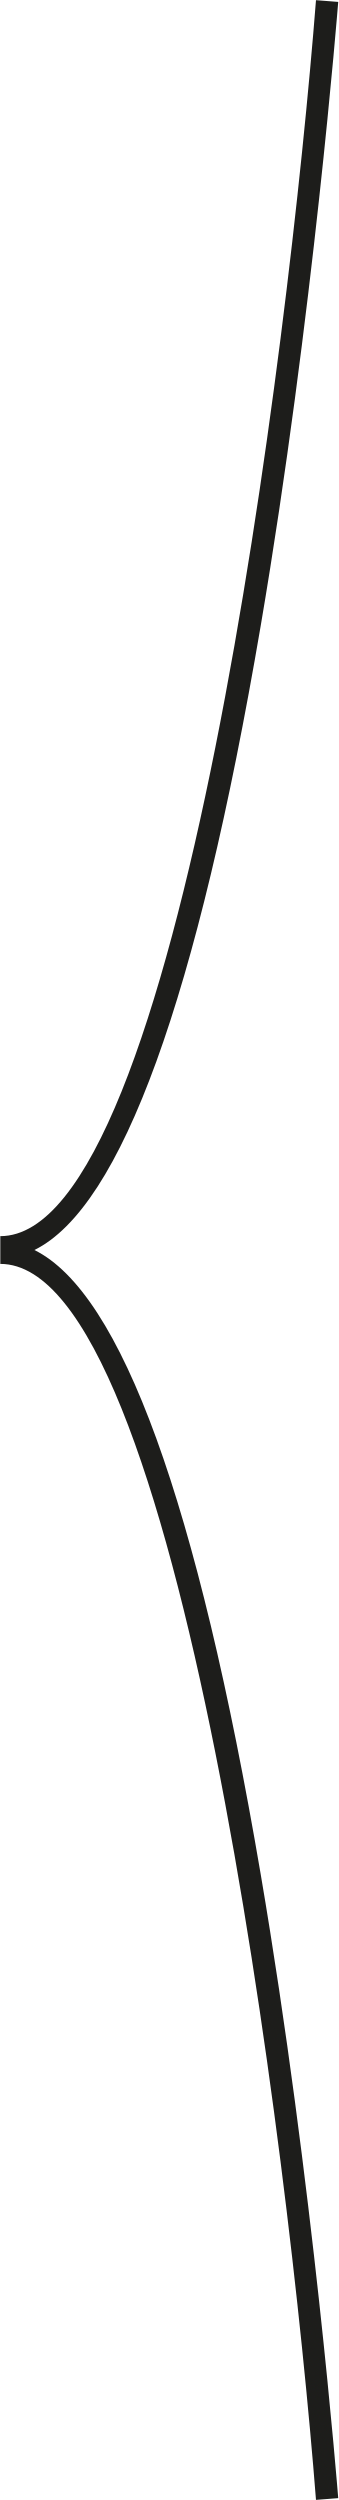
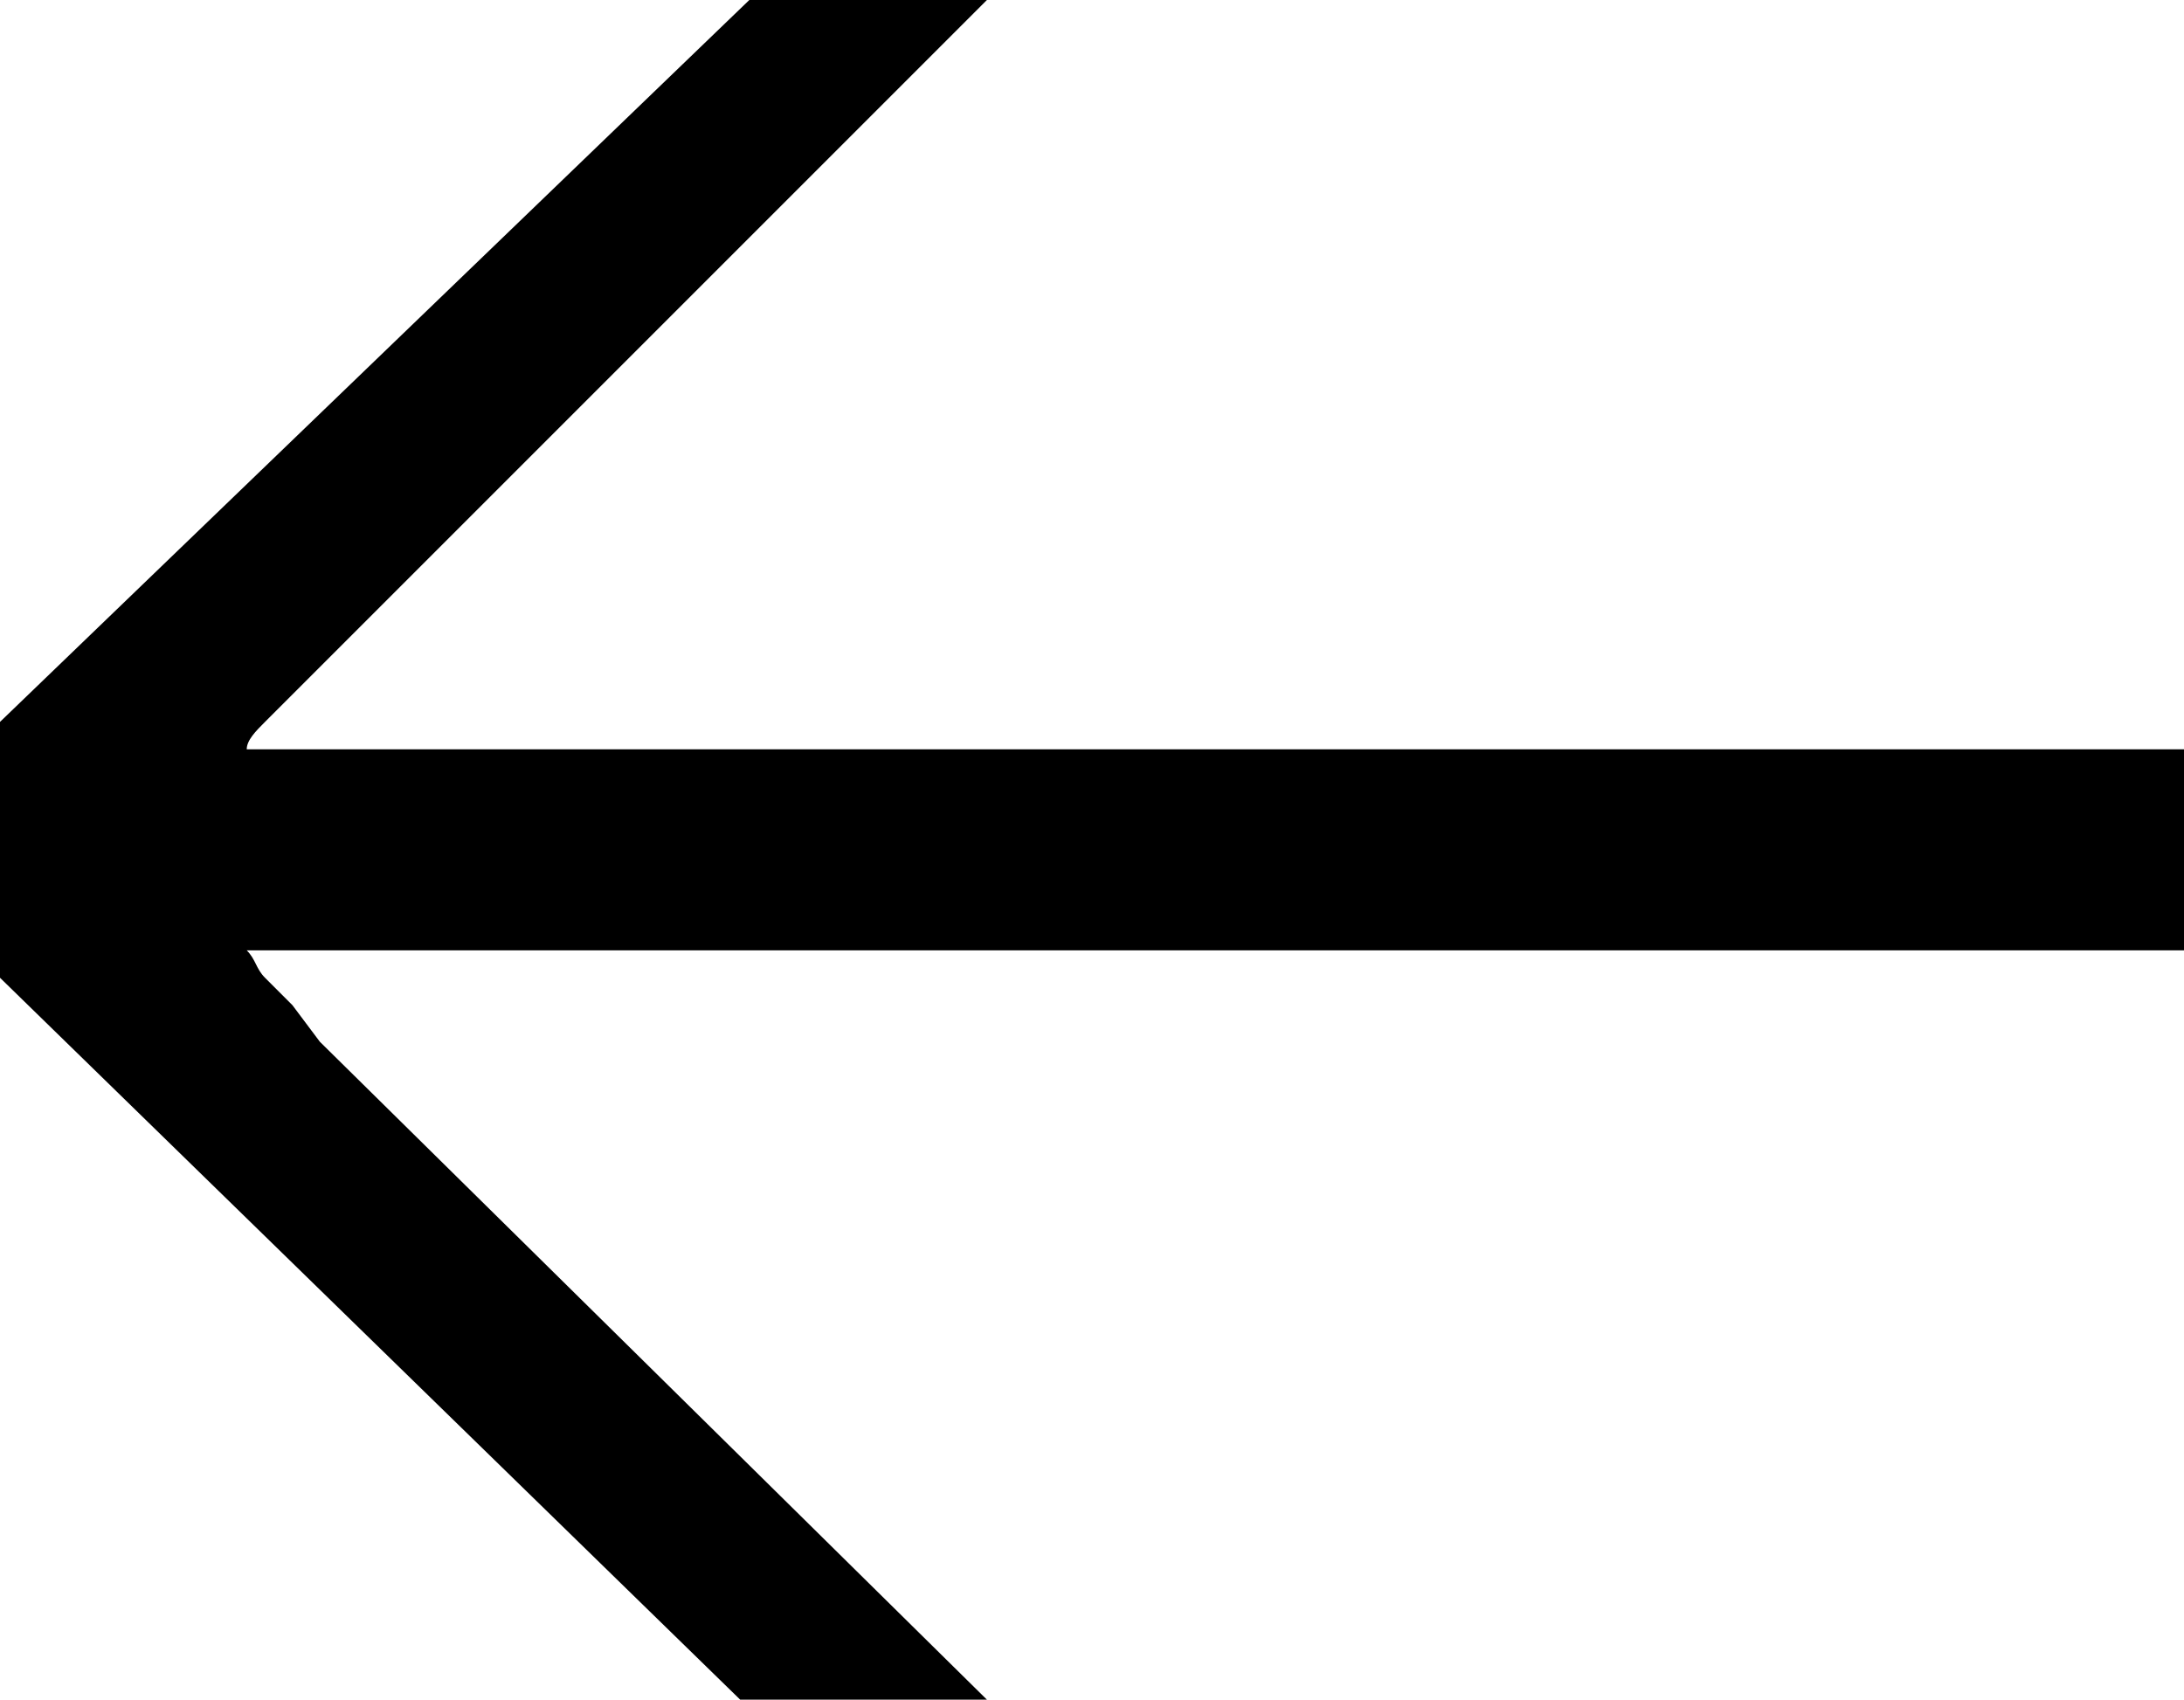
- <svg xmlns="http://www.w3.org/2000/svg" version="1.1" id="Layer_1" x="0px" y="0px" width="45.5px" height="336.359px" viewBox="-104.609 -132.449 45.5 336.359" enable-background="new -104.609 -132.449 45.5 336.359" xml:space="preserve">
-   <path fill="#1D1D1B" d="M-99.98,35.733c11.701-5.773,21.924-33.929,30.441-83.952c7.066-41.506,10.401-83.553,10.435-83.973  l-2.991-0.234c-3.621,46.254-18.31,166.293-42.472,166.293V34.6v2.268v0.733c24.162,0,38.851,120.039,42.472,166.293l2.991-0.234  c-0.033-0.42-3.369-42.467-10.435-83.973C-78.056,69.663-88.279,41.507-99.98,35.733z" />
+ <svg xmlns="http://www.w3.org/2000/svg" version="1.1" id="Calque_1" x="0px" y="0px" viewBox="0 0 23.9 18.6" style="enable-background:new 0 0 23.9 18.6;" xml:space="preserve">
+   <path d="M0,7.9v0.3v2.2v0.3l8.1,7.9h2.7l-7.3-7.2L3.2,11l-0.3-0.3c-0.1-0.1-0.1-0.2-0.2-0.3h21.2v0V8.2v0H2.7C2.7,8.1,2.8,8,2.9,7.9  l0.3-0.3l0.4-0.4L10.8,0H8.2L0,7.9z" />
</svg>
